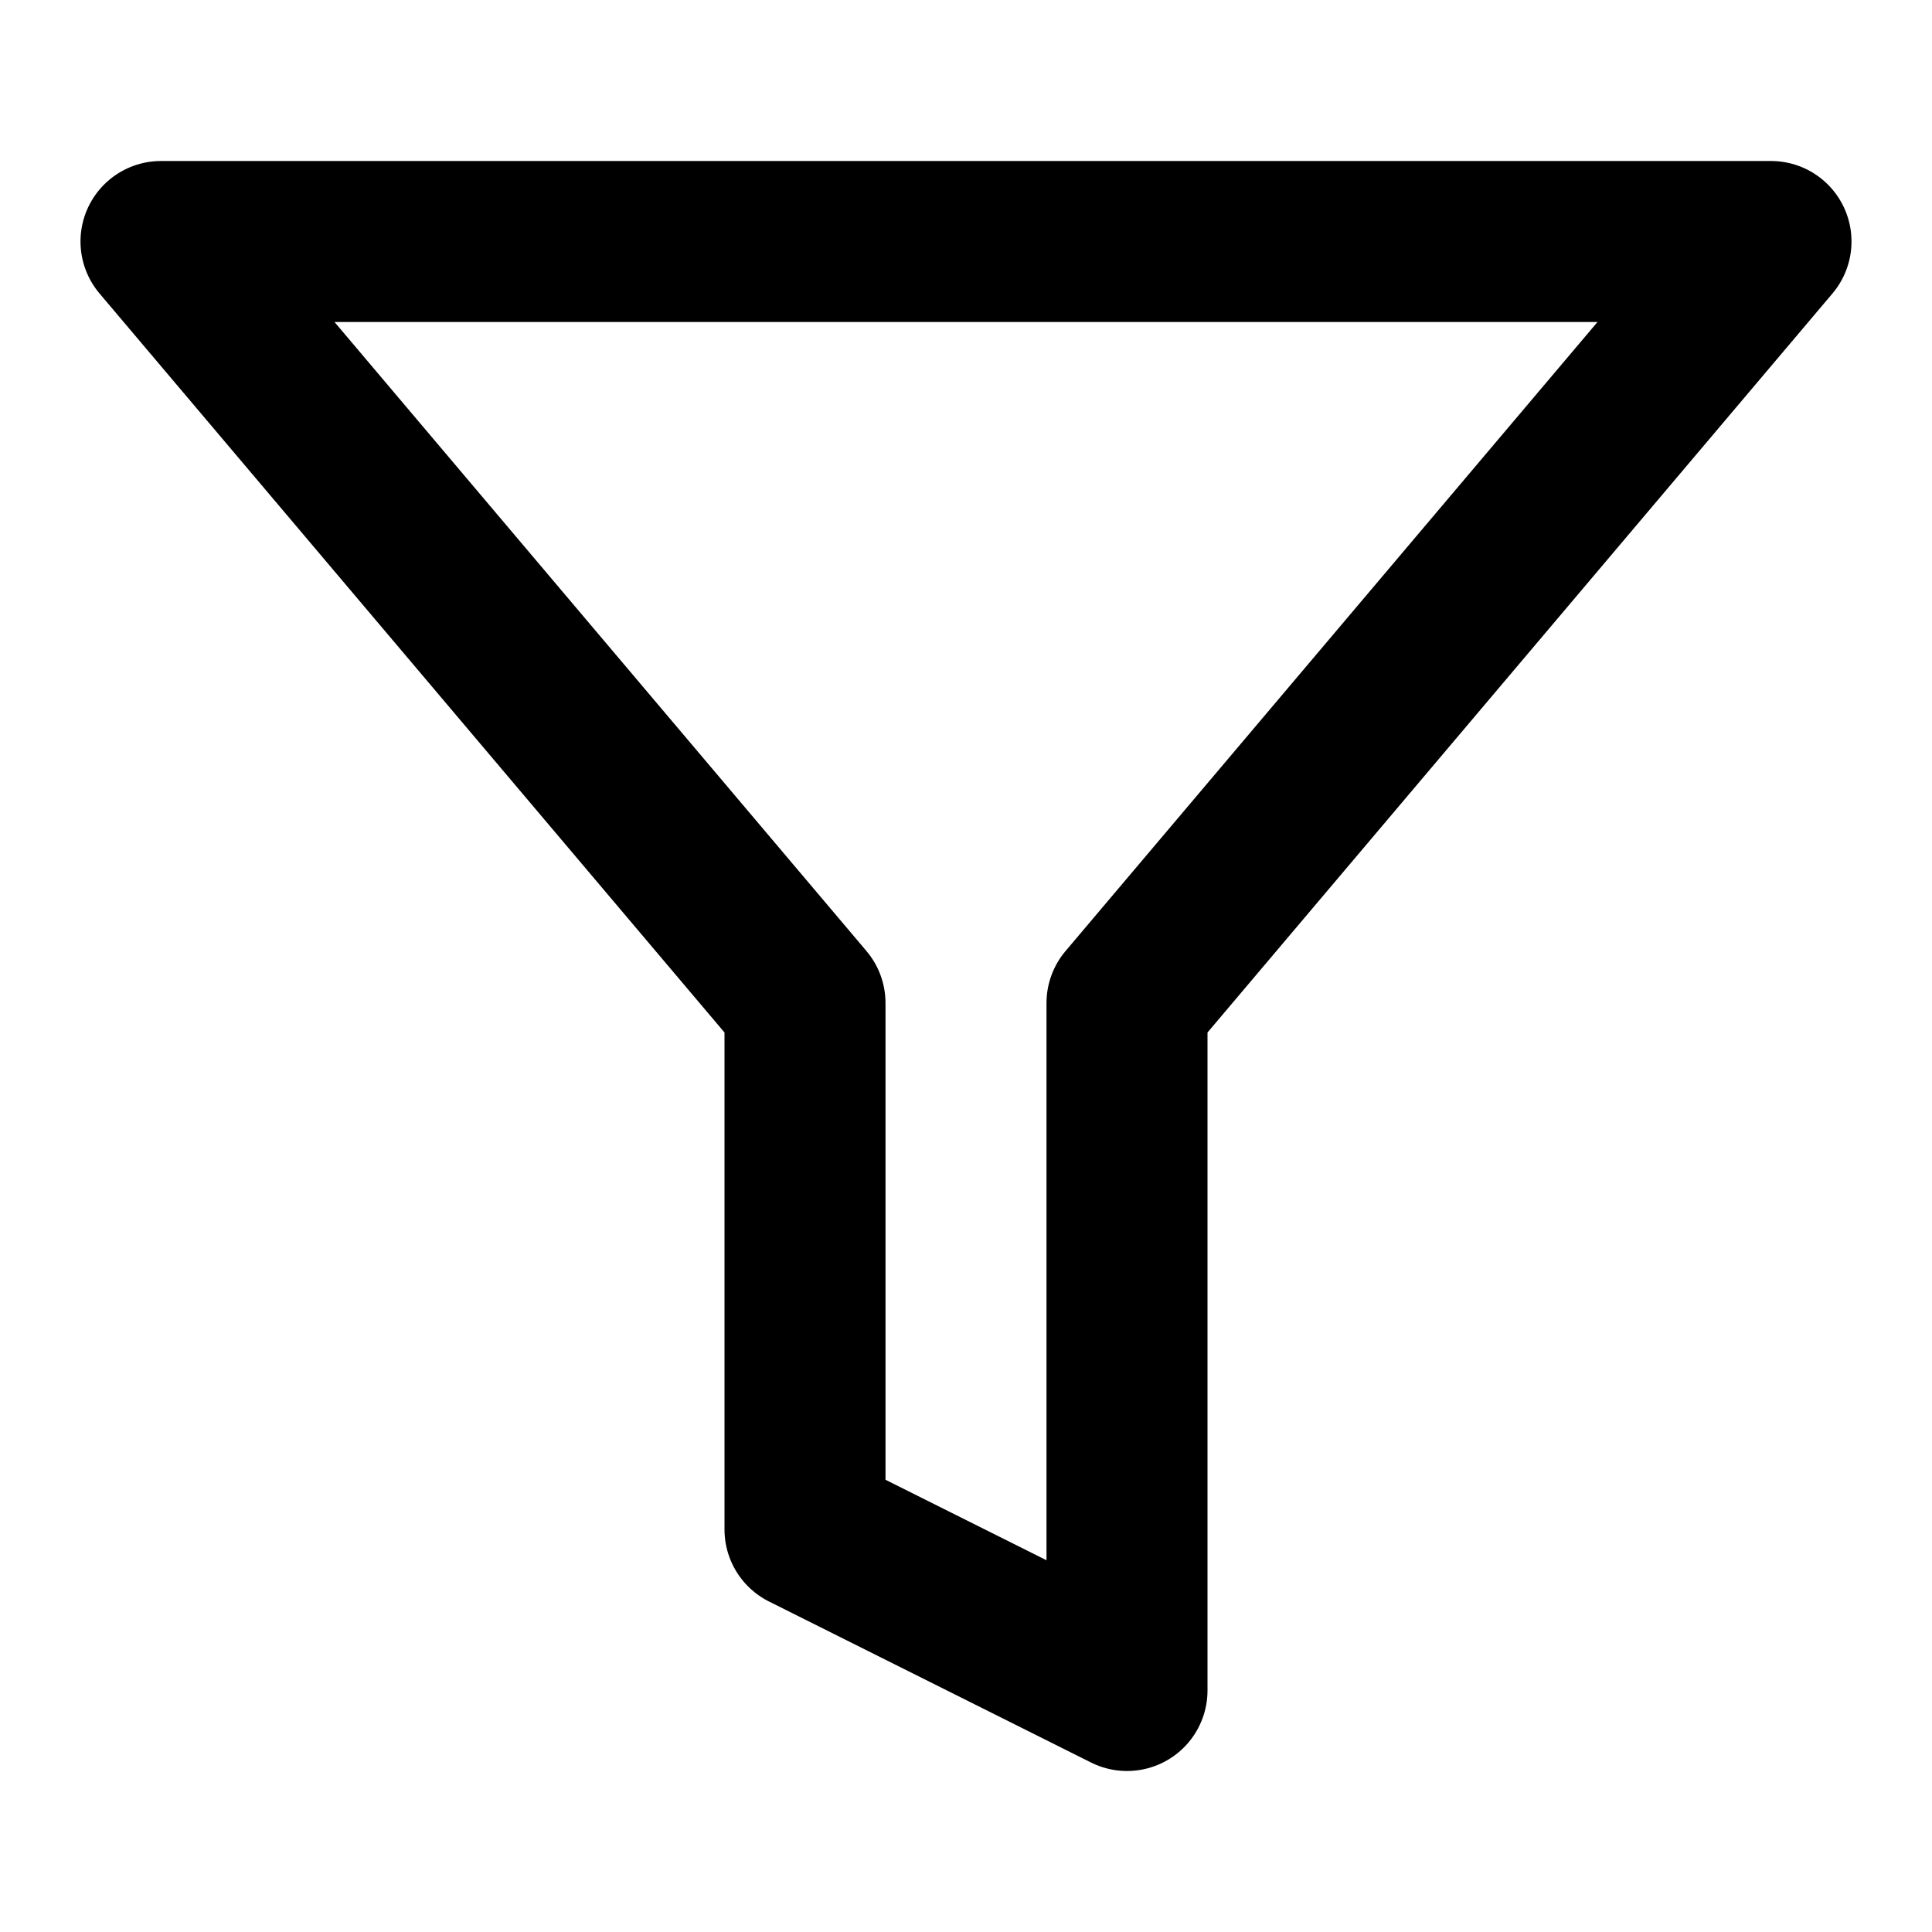
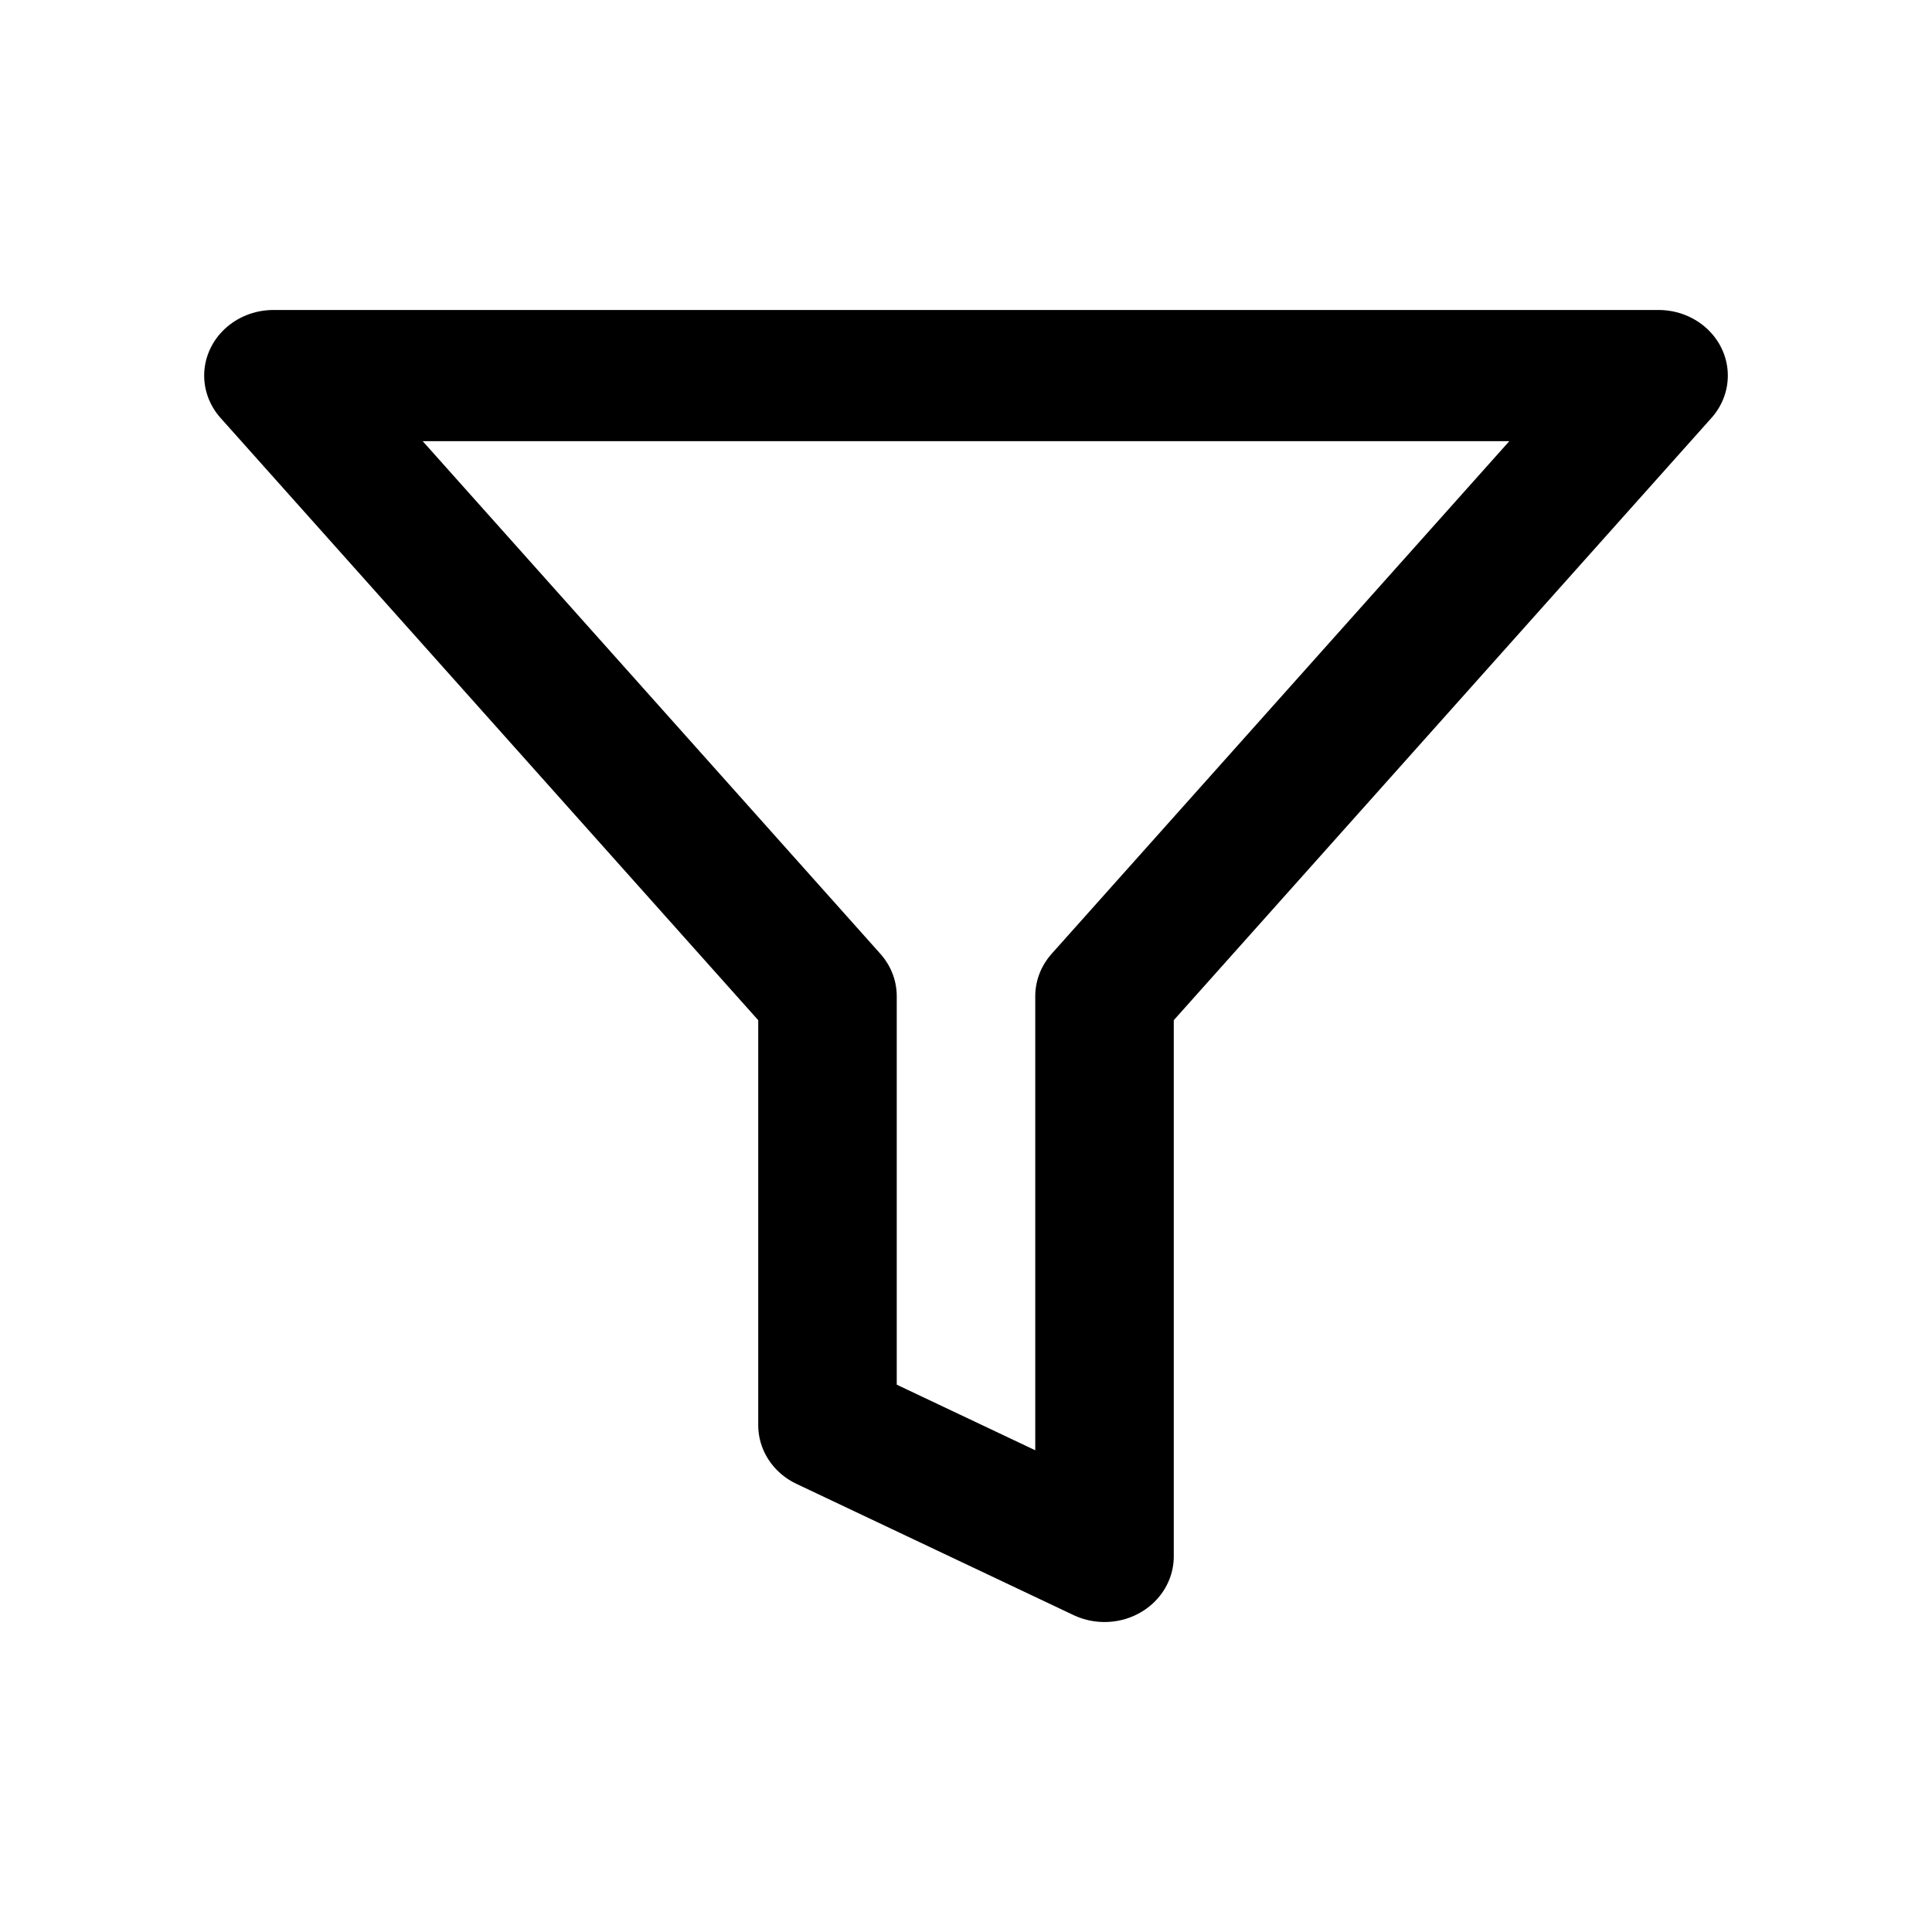
<svg xmlns="http://www.w3.org/2000/svg" width="1000pt" height="1000pt" viewBox="0 0 1000 1000" version="1.1" id="svg3727">
  <defs id="defs3731" />
-   <g id="surface1">
-     <path style="fill:none;stroke-width:2;stroke-linecap:round;stroke-linejoin:round;stroke:rgb(0%,0%,0%);stroke-opacity:1;stroke-miterlimit:4;" d="M 22 3 L 2 3 L 10 12.46 L 10 19 L 14 21 L 14 12.46 Z M 22 3 " transform="matrix(41.66667,0,0,41.66667,0,0)" id="path3724" />
+   <g id="surface1" transform="matrix(0.8603337,0,0,0.8149302,69.83315,92.53591)">
+     <path style="fill:none;stroke:#000000;stroke-width:2;stroke-linecap:round;stroke-linejoin:round;stroke-miterlimit:4;stroke-opacity:1" d="M 22,3 H 2 l 8,9.46 v 6.54 L 14,21 v -8.54 z m 0,0" transform="scale(41.66667)" id="path3724" />
  </g>
</svg>
